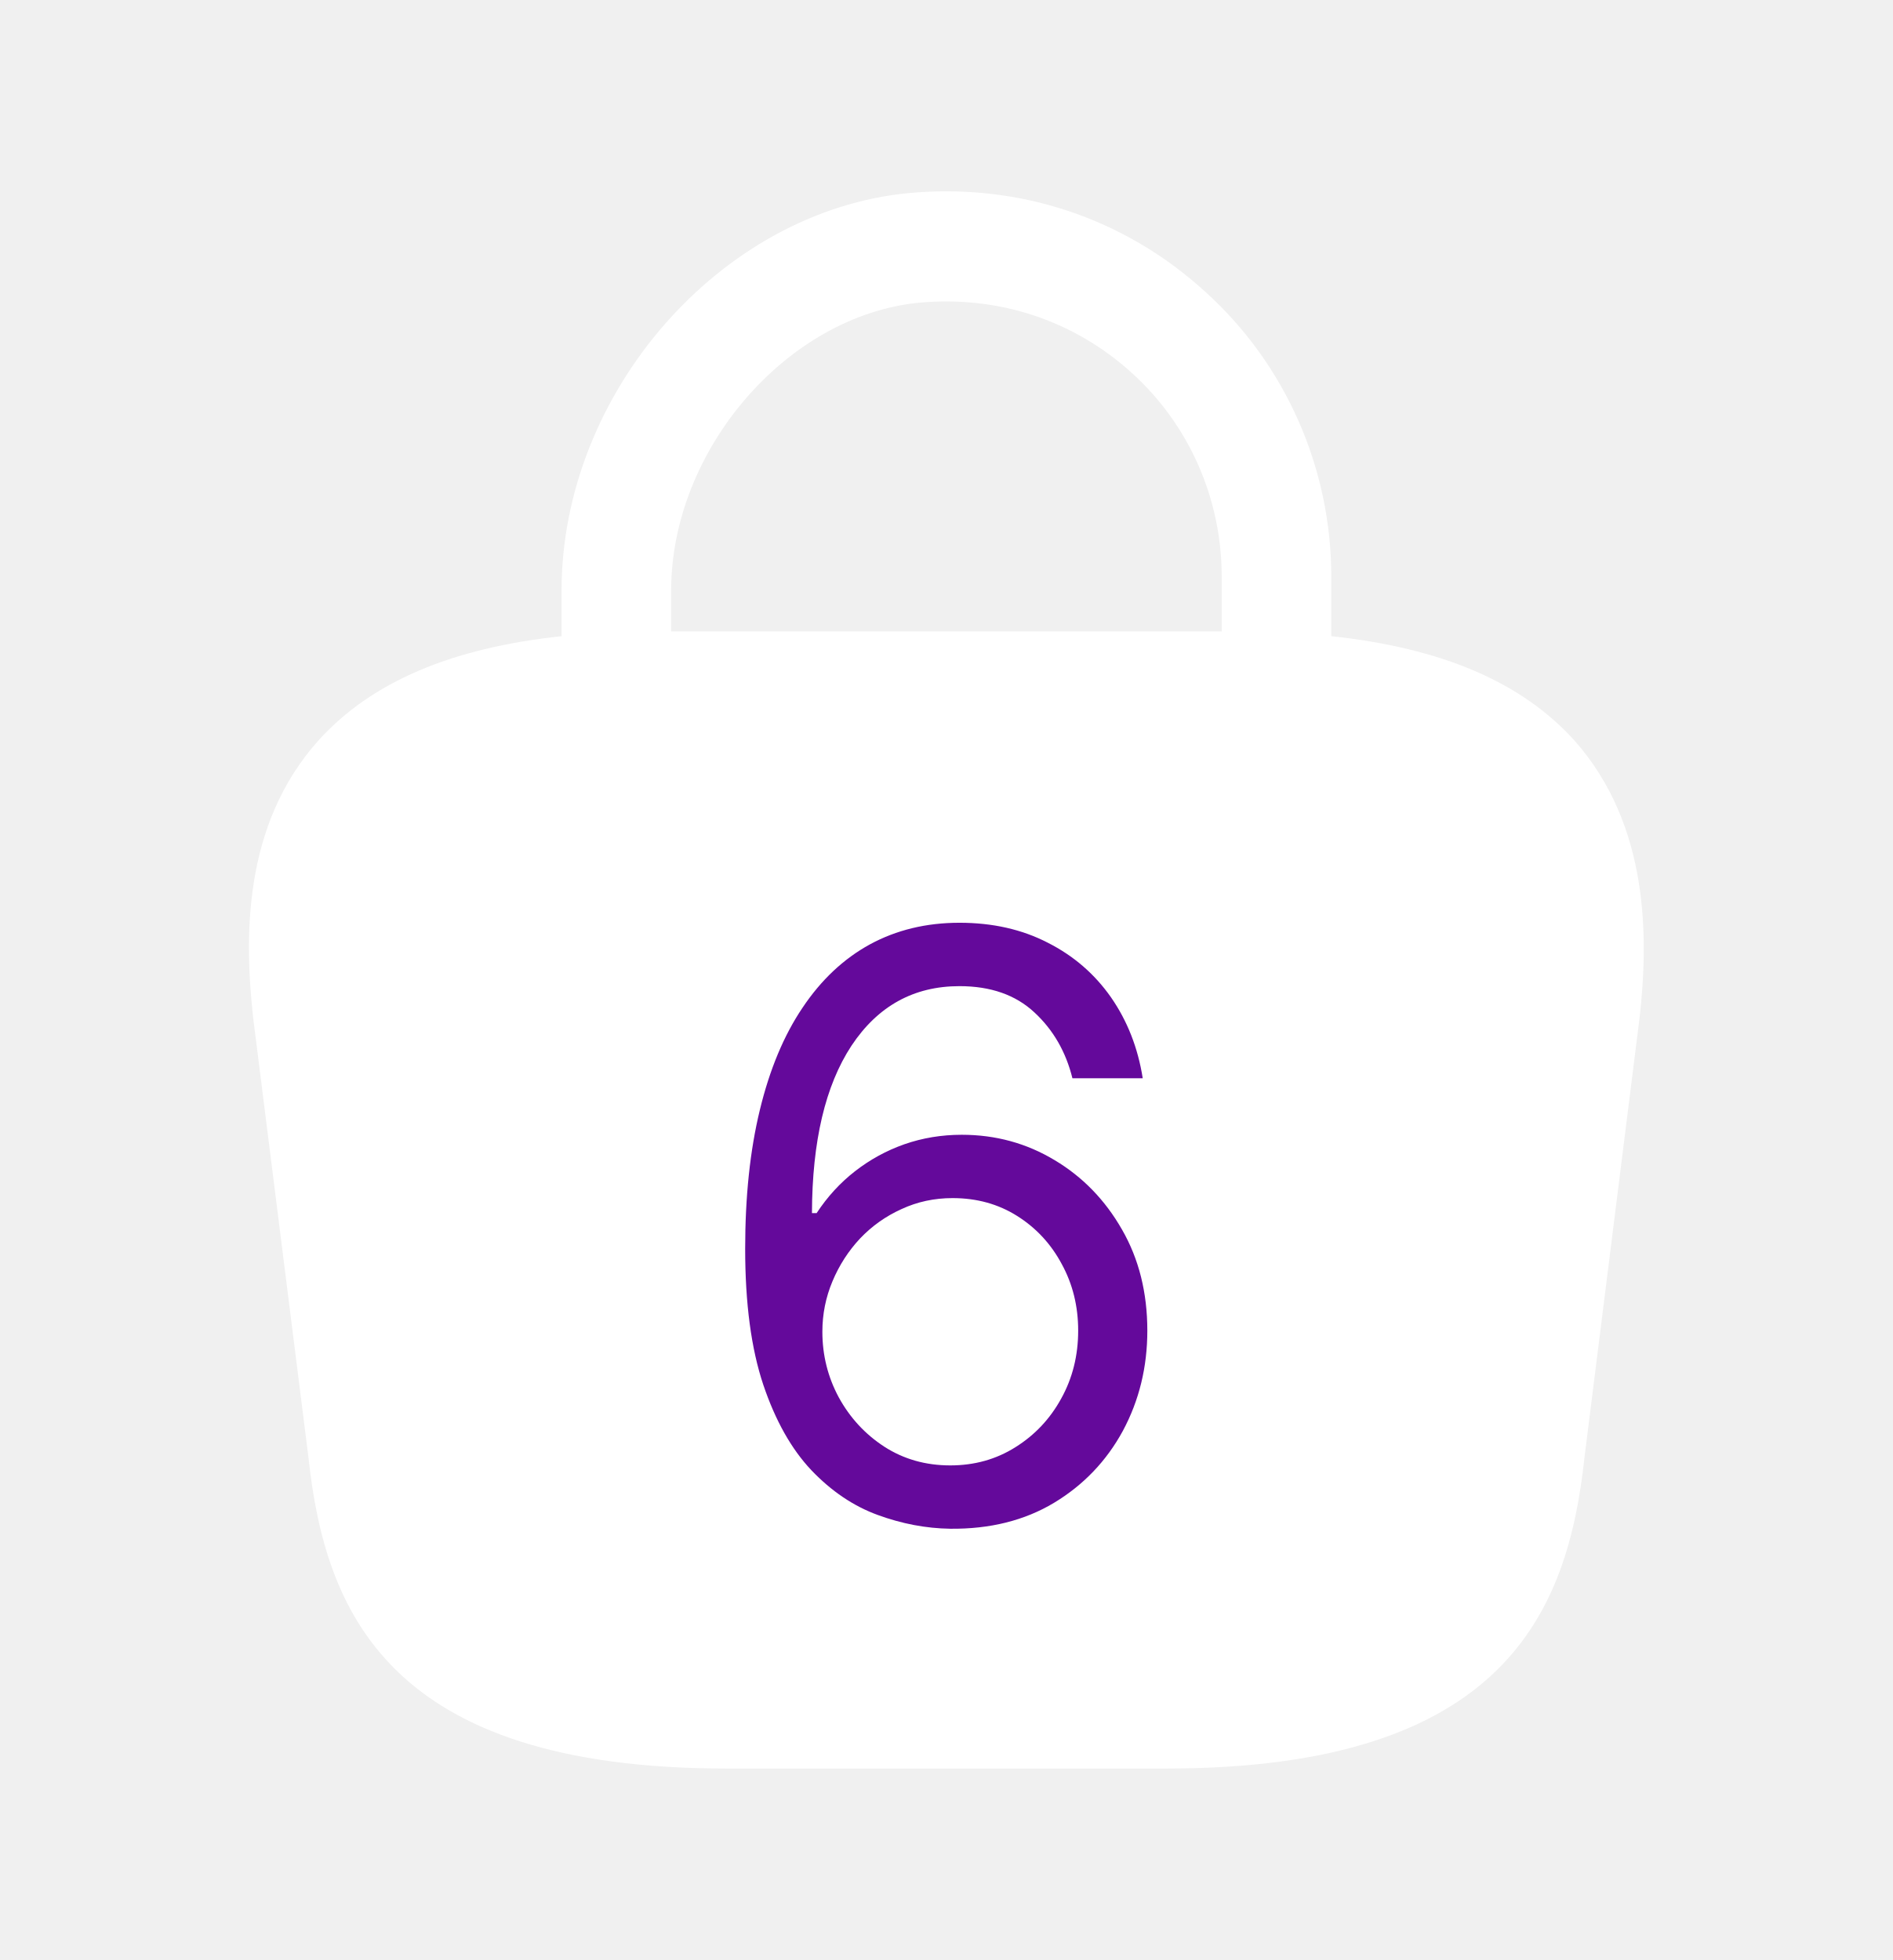
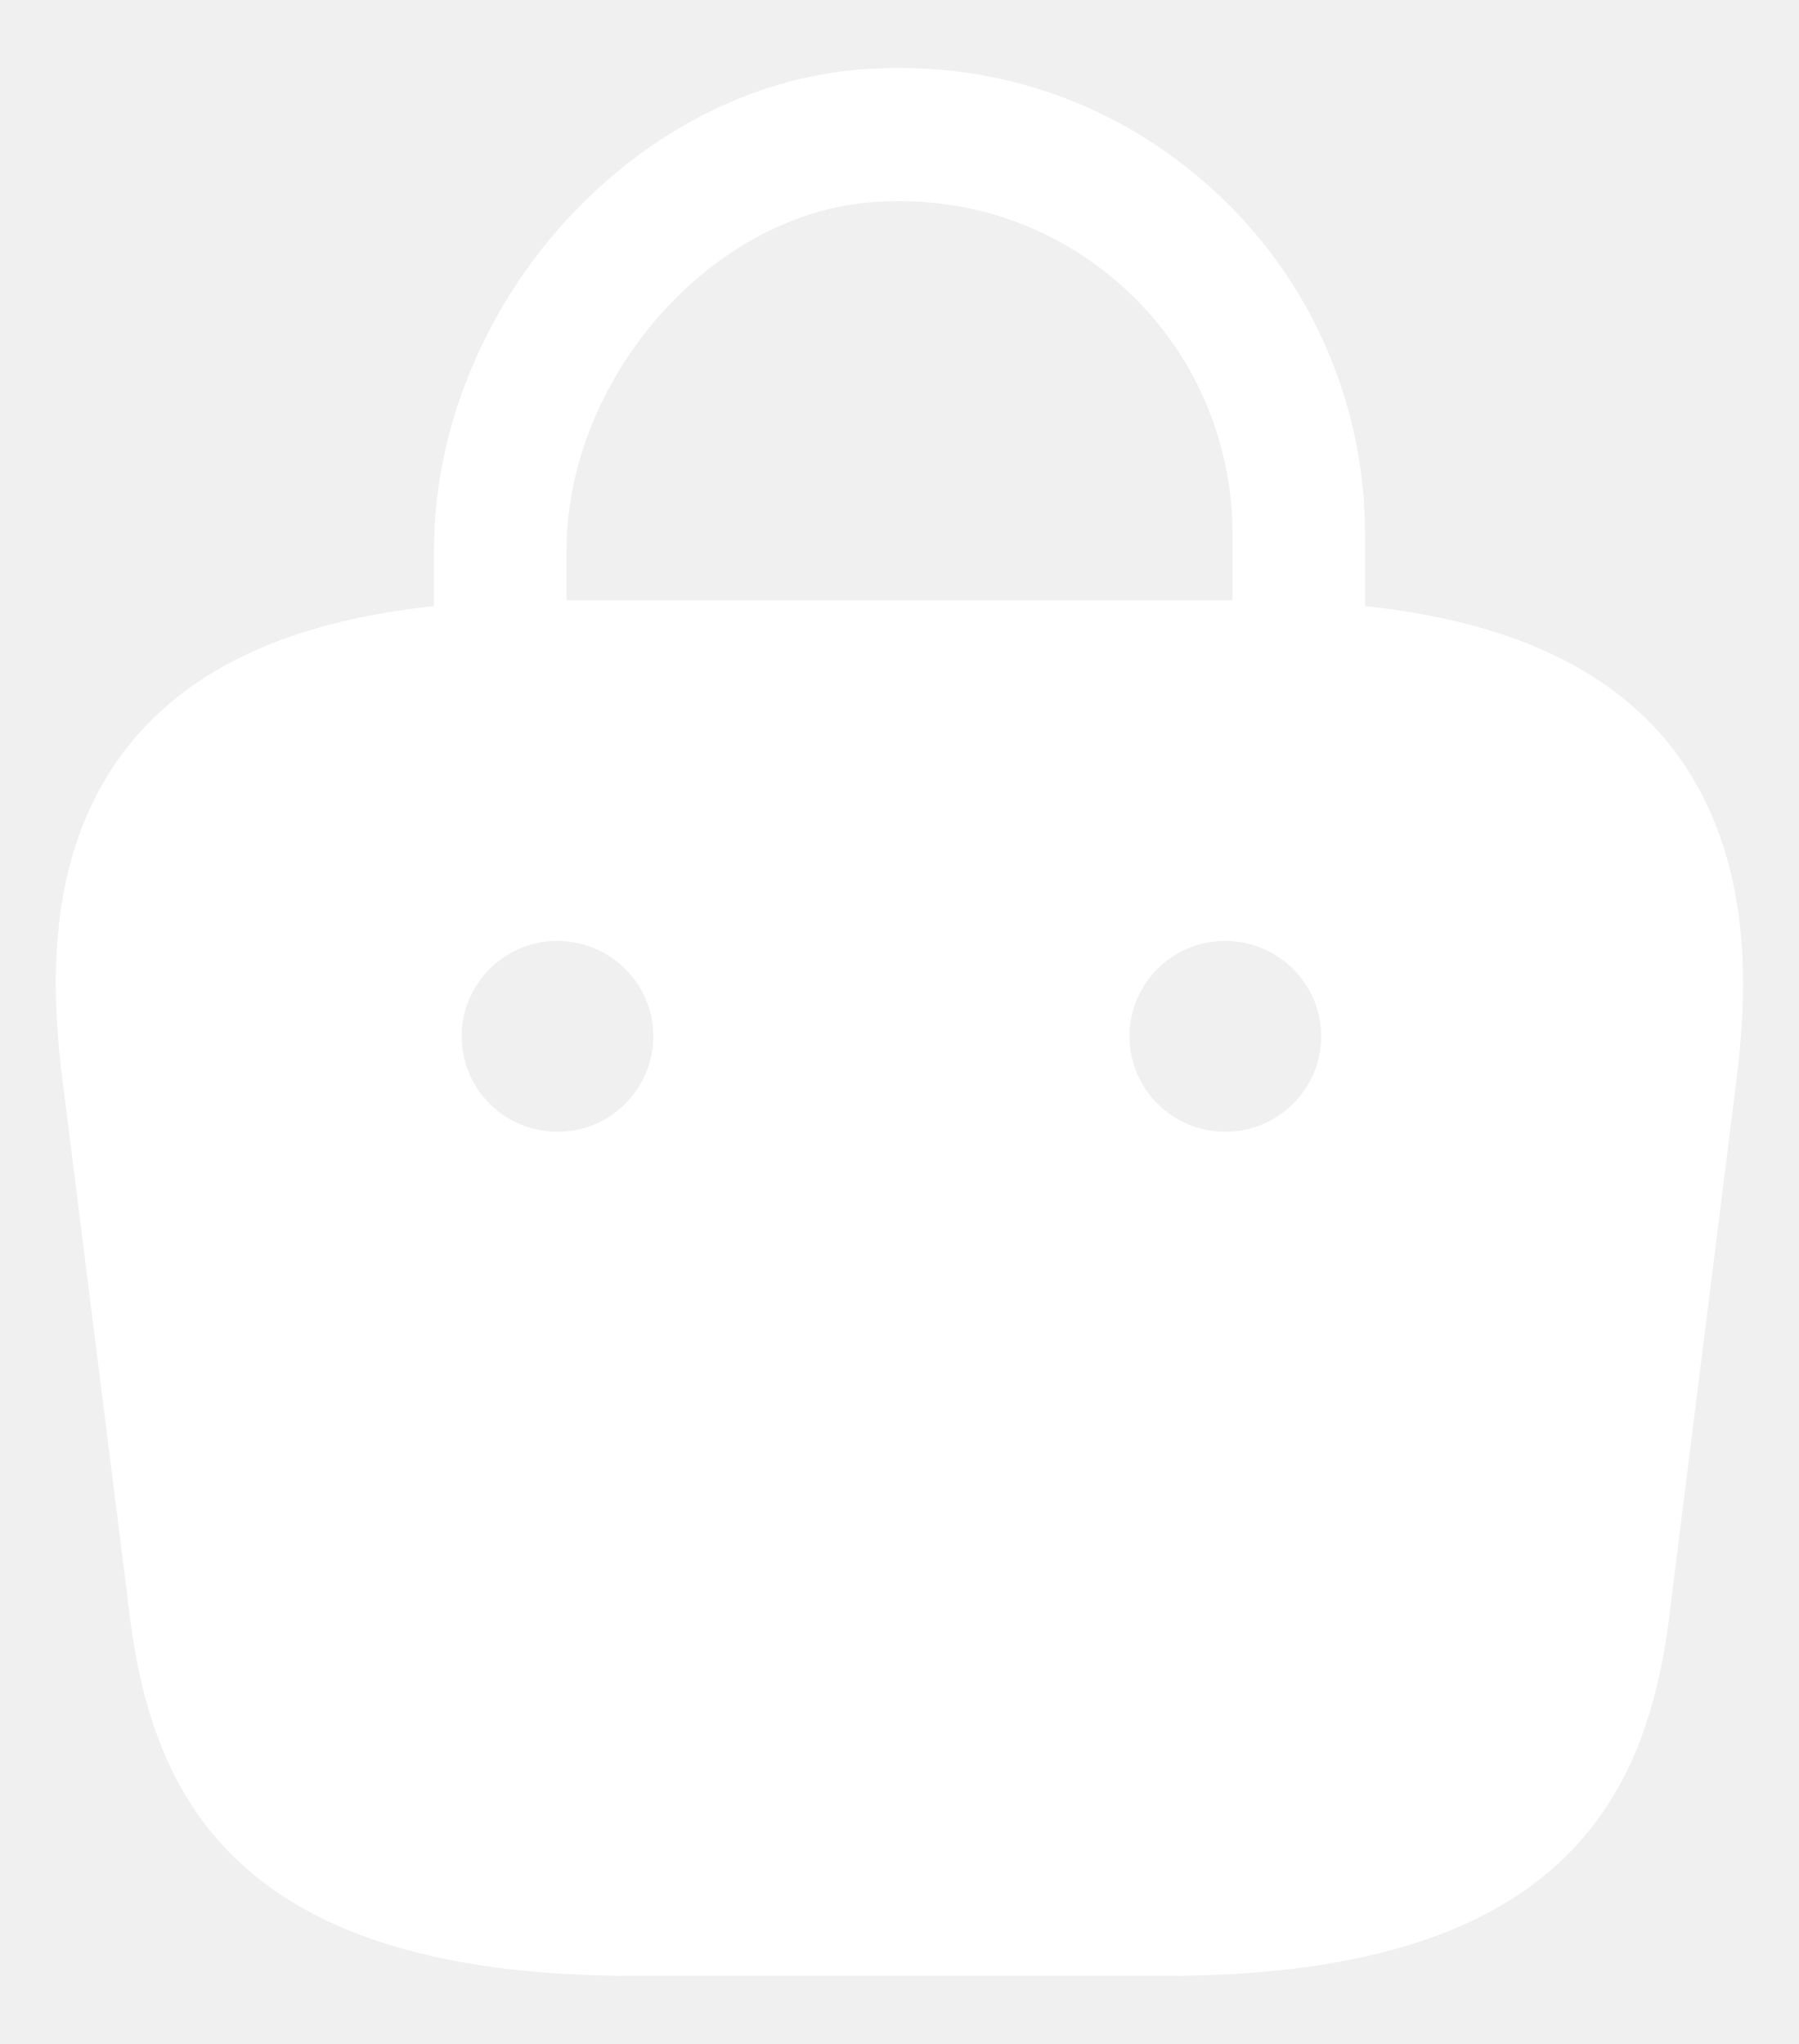
- <svg xmlns="http://www.w3.org/2000/svg" width="28" height="29" viewBox="0 0 28 29" fill="none">
-   <path d="M23.287 10.953C22.505 10.09 21.327 9.588 19.693 9.413V8.527C19.693 6.928 19.017 5.388 17.827 4.315C16.625 3.218 15.062 2.705 13.44 2.857C10.652 3.125 8.307 5.82 8.307 8.737V9.413C6.673 9.588 5.495 10.09 4.713 10.953C3.582 12.213 3.617 13.893 3.745 15.06L4.562 21.558C4.807 23.833 5.728 26.167 10.745 26.167H17.255C22.272 26.167 23.193 23.833 23.438 21.57L24.255 15.048C24.383 13.893 24.407 12.213 23.287 10.953ZM13.603 4.478C14.77 4.373 15.878 4.735 16.742 5.517C17.593 6.287 18.072 7.383 18.072 8.527V9.343H9.928V8.737C9.928 6.66 11.643 4.665 13.603 4.478ZM9.823 15.842H9.812C9.17 15.842 8.645 15.317 8.645 14.675C8.645 14.033 9.17 13.508 9.812 13.508C10.465 13.508 10.99 14.033 10.99 14.675C10.99 15.317 10.465 15.842 9.823 15.842ZM17.99 15.842H17.978C17.337 15.842 16.812 15.317 16.812 14.675C16.812 14.033 17.337 13.508 17.978 13.508C18.632 13.508 19.157 14.033 19.157 14.675C19.157 15.317 18.632 15.842 17.99 15.842Z" fill="white" />
-   <circle cx="18" cy="14.5" r="2" fill="white" />
-   <circle cx="10" cy="14.5" r="2" fill="white" />
-   <path d="M14.057 22.619C13.699 22.614 13.341 22.546 12.983 22.415C12.625 22.284 12.299 22.064 12.003 21.754C11.708 21.442 11.47 21.02 11.291 20.489C11.112 19.954 11.023 19.284 11.023 18.477C11.023 17.704 11.095 17.02 11.24 16.423C11.385 15.824 11.595 15.32 11.871 14.911C12.146 14.499 12.479 14.186 12.868 13.973C13.26 13.76 13.702 13.653 14.193 13.653C14.682 13.653 15.117 13.751 15.497 13.947C15.881 14.141 16.193 14.411 16.435 14.757C16.676 15.104 16.833 15.503 16.904 15.954H15.864C15.767 15.562 15.58 15.237 15.301 14.979C15.023 14.72 14.654 14.591 14.193 14.591C13.517 14.591 12.985 14.885 12.595 15.473C12.209 16.061 12.014 16.886 12.011 17.949H12.08C12.239 17.707 12.428 17.501 12.646 17.331C12.868 17.158 13.112 17.024 13.379 16.93C13.646 16.837 13.929 16.79 14.227 16.79C14.727 16.79 15.185 16.915 15.6 17.165C16.014 17.412 16.347 17.754 16.597 18.192C16.847 18.626 16.972 19.125 16.972 19.688C16.972 20.227 16.851 20.722 16.61 21.171C16.368 21.616 16.029 21.972 15.591 22.236C15.156 22.497 14.645 22.625 14.057 22.619ZM14.057 21.682C14.415 21.682 14.736 21.592 15.02 21.413C15.307 21.234 15.533 20.994 15.698 20.693C15.865 20.392 15.949 20.057 15.949 19.688C15.949 19.327 15.868 18.999 15.706 18.703C15.547 18.405 15.327 18.168 15.046 17.991C14.767 17.815 14.449 17.727 14.091 17.727C13.821 17.727 13.57 17.781 13.337 17.889C13.104 17.994 12.899 18.139 12.723 18.324C12.55 18.509 12.414 18.72 12.314 18.959C12.215 19.195 12.165 19.443 12.165 19.704C12.165 20.051 12.246 20.375 12.408 20.676C12.573 20.977 12.797 21.22 13.081 21.405C13.368 21.59 13.693 21.682 14.057 21.682Z" fill="#64099B" />
+ <svg xmlns="http://www.w3.org/2000/svg" width="22" height="25" viewBox="0 0 22 25" fill="none">
+   <path d="M20.287 8.953C19.505 8.09 18.327 7.588 16.693 7.413V6.527C16.693 4.928 16.017 3.388 14.827 2.315C13.625 1.218 12.062 0.705 10.44 0.857C7.652 1.125 5.307 3.82 5.307 6.737V7.413C3.673 7.588 2.495 8.09 1.713 8.953C0.582 10.213 0.617 11.893 0.745 13.06L1.562 19.558C1.807 21.833 2.728 24.167 7.745 24.167H14.255C19.272 24.167 20.193 21.833 20.438 19.57L21.255 13.048C21.383 11.893 21.407 10.213 20.287 8.953ZM10.603 2.478C11.77 2.373 12.878 2.735 13.742 3.517C14.593 4.287 15.072 5.383 15.072 6.527V7.343H6.928V6.737C6.928 4.66 8.643 2.665 10.603 2.478ZM6.823 13.842H6.812C6.17 13.842 5.645 13.317 5.645 12.675C5.645 12.033 6.17 11.508 6.812 11.508C7.465 11.508 7.99 12.033 7.99 12.675C7.99 13.317 7.465 13.842 6.823 13.842ZM14.99 13.842H14.978C14.337 13.842 13.812 13.317 13.812 12.675C13.812 12.033 14.337 11.508 14.978 11.508C15.632 11.508 16.157 12.033 16.157 12.675C16.157 13.317 15.632 13.842 14.99 13.842Z" fill="white" />
</svg>
